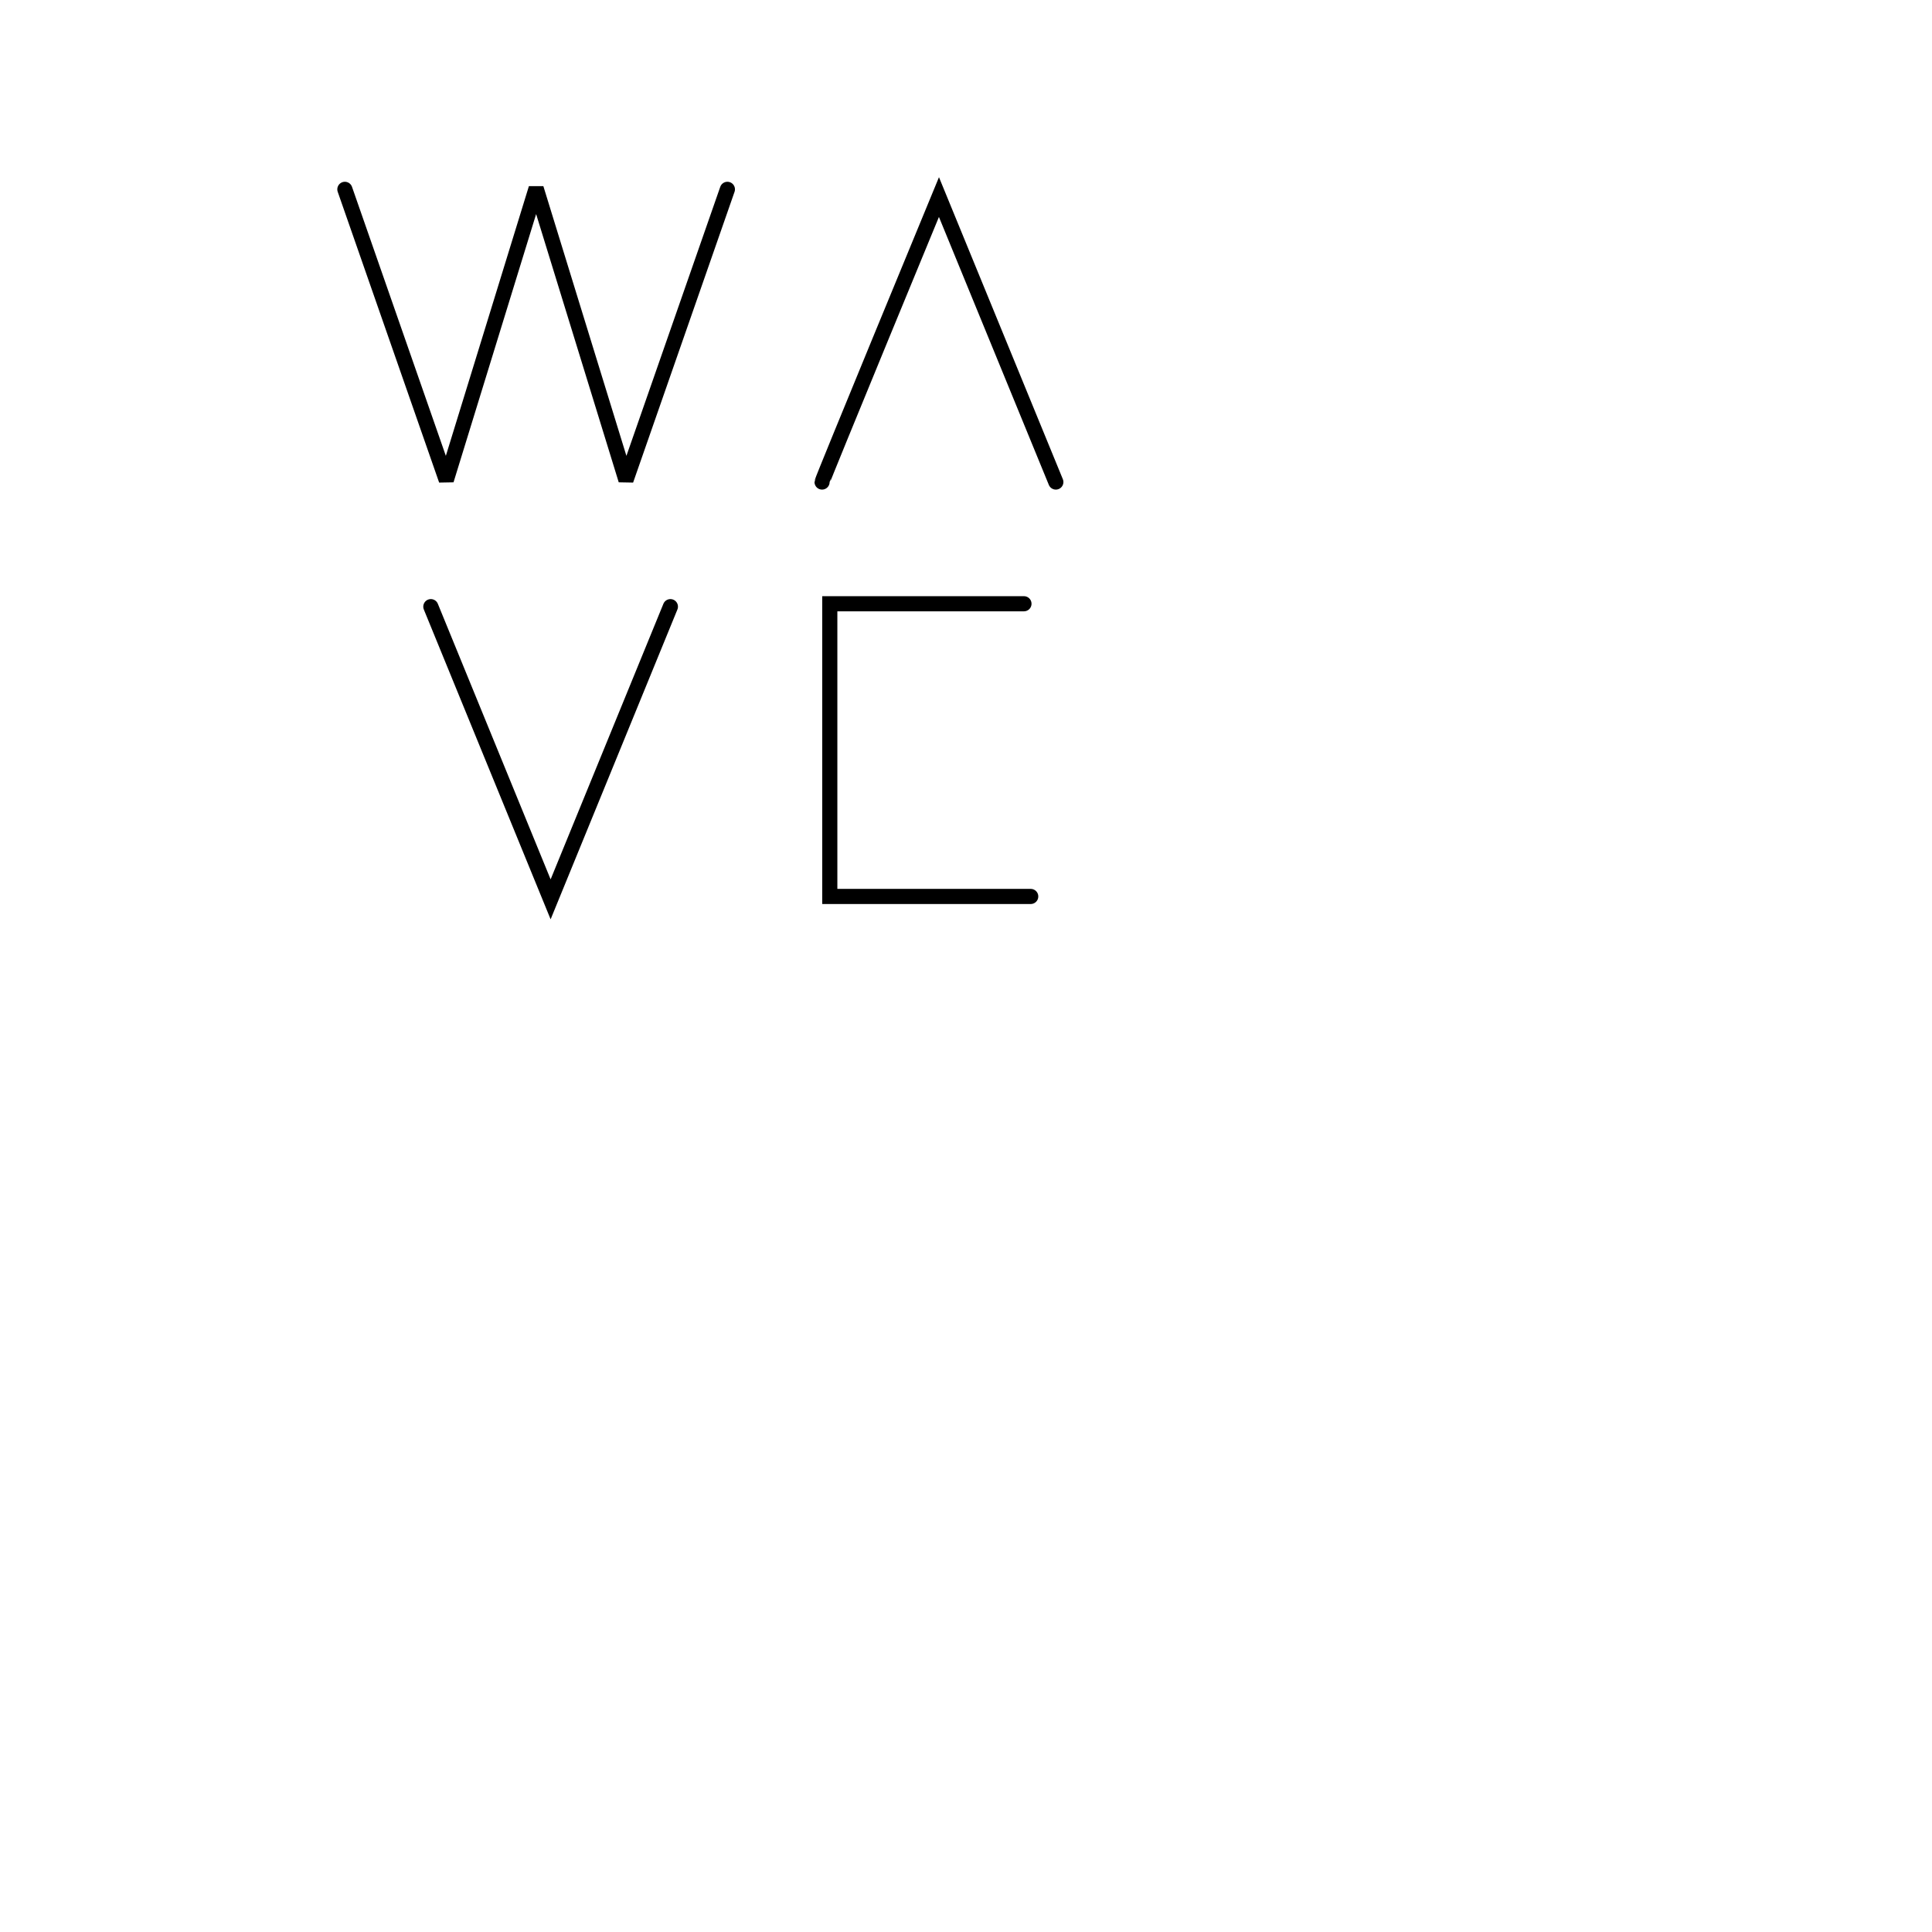
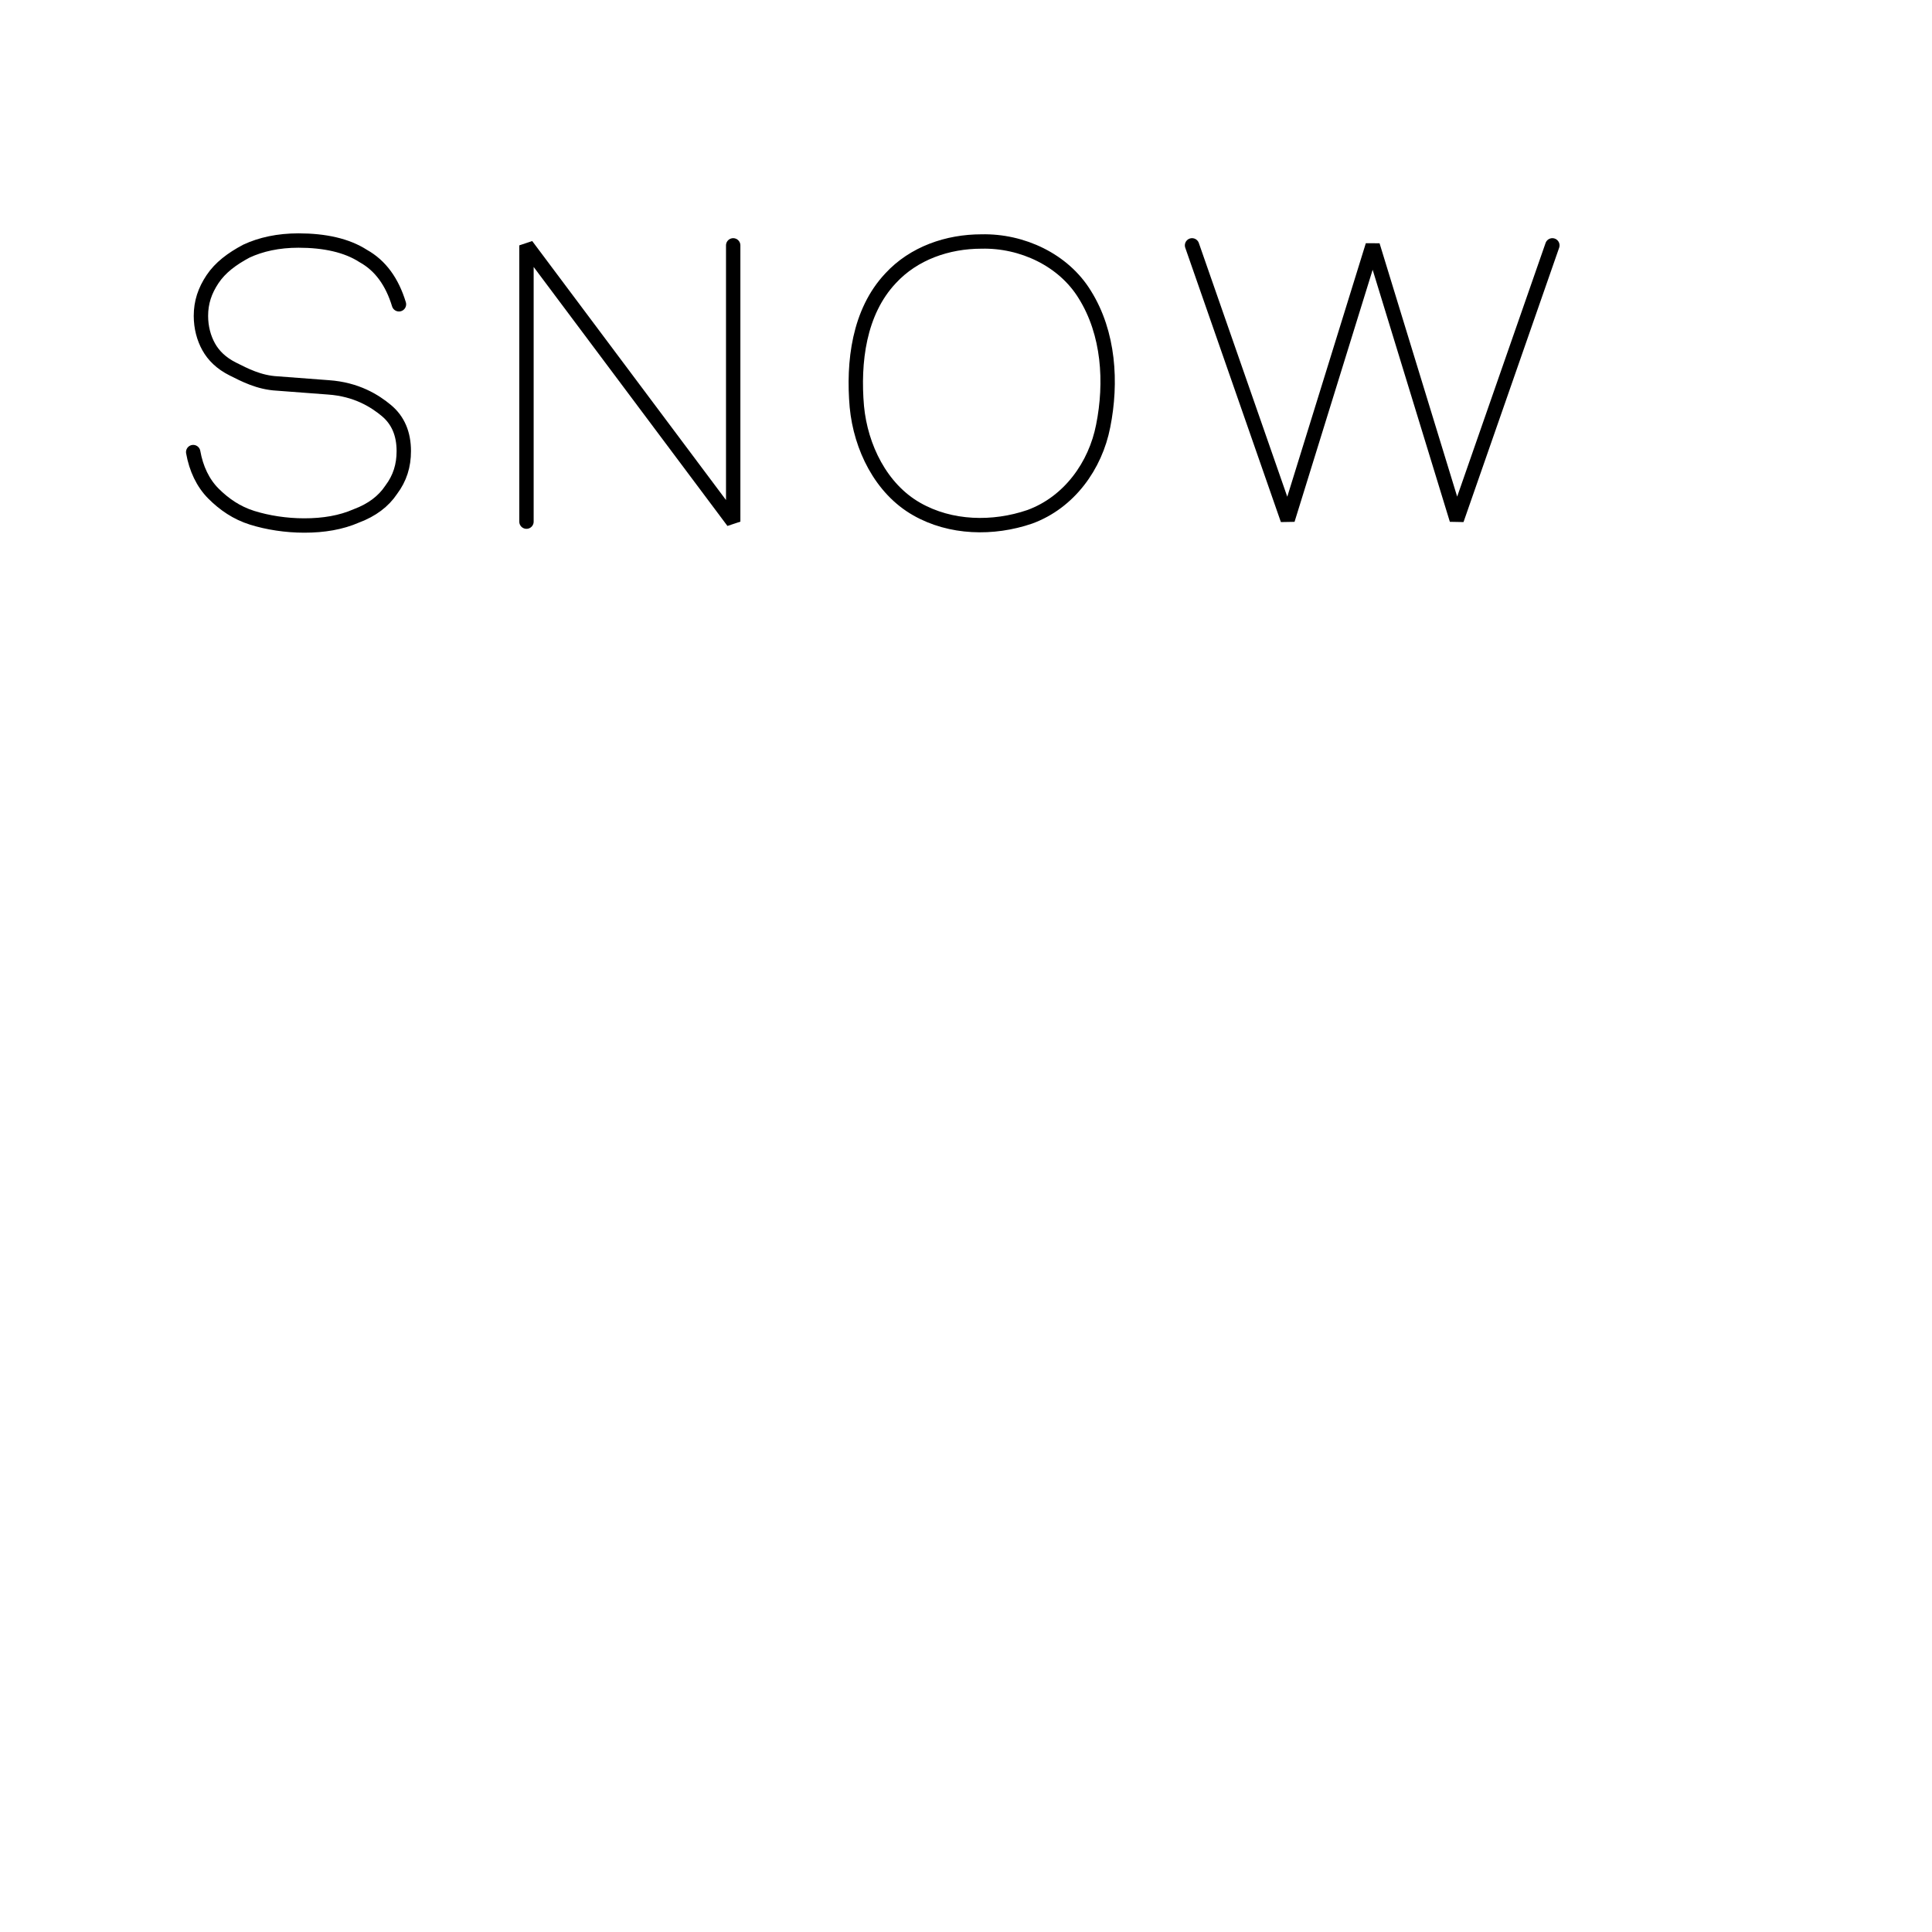
<svg xmlns="http://www.w3.org/2000/svg" version="1.1" id="Layer_1" x="0px" y="0px" viewBox="0 0 200 200" style="enable-background:new 0 0 200 200;" xml:space="preserve">
  <style type="text/css">
- 	.st0{fill:none;stroke:#000000;stroke-width:1.566;stroke-linecap:round;stroke-miterlimit:3.131;}
+ 	.st0{fill:none;stroke:#000000;stroke-width:1.488;stroke-linecap:round;stroke-miterlimit:2.977;}
</style>
-   <path vector-effect="non-scaling-stroke" class="st0" d="M35.7,19.6l10.5,30.1l9.3-30.2l9.3,30.2l10.5-30.1" />
-   <path class="st0" d="M85.1,49.9c0-0.2,12.1-29.5,12.1-29.5l12.1,29.5" />
-   <path vector-effect="non-scaling-stroke" class="st0" d="M44.6,62.8l12.4,30.3l12.4-30.3" />
-   <polyline class="st0" points="106,62.5 85.9,62.5 85.9,92.8 106.7,92.8 " />
+   <path vector-effect="non-scaling-stroke" class="st0" d="M20,46.8c0.3,1.7,1,3.2,2.1,4.3c1.1,1.1,2.4,2,4,2.5  c1.6,0.5,3.5,0.8,5.4,0.8c2,0,3.8-0.3,5.4-1c1.6-0.6,2.8-1.5,3.6-2.7c0.9-1.2,1.3-2.5,1.3-4c0-1.8-0.6-3.2-1.8-4.2  c-1.2-1-3.1-2.2-6-2.4l-5.3-0.4c-1.9-0.1-3.4-0.9-4.6-1.5c-1.2-0.6-2-1.4-2.5-2.3c-0.5-0.9-0.8-2-0.8-3.2c0-1.4,0.4-2.6,1.2-3.8  c0.8-1.2,2-2.1,3.5-2.9c1.5-0.7,3.3-1.1,5.4-1.1c2.7,0,5,0.5,6.7,1.6c1.8,1,3,2.7,3.7,5" />
+   <path vector-effect="non-scaling-stroke" class="st0" d="M54.5,54V25.4L75.9,54V25.4" />
+   <path vector-effect="non-scaling-stroke" class="st0" d="M101.6,25c4.2-0.1,8.5,1.9,10.7,5.5c2.5,4,2.8,9.1,1.9,13.6  c-0.8,4.1-3.5,7.9-7.6,9.4c-3.8,1.3-8.2,1.2-11.7-0.8c-3.7-2.1-5.8-6.4-6.2-10.6c-0.4-4.6,0.2-9.8,3.5-13.3  C94.6,26.2,98.1,25,101.6,25L101.6,25" />
+   <path vector-effect="non-scaling-stroke" class="st0" d="M123.4,25.4l9.9,28.4l8.8-28.4l8.7,28.4l9.9-28.4" />
</svg>
